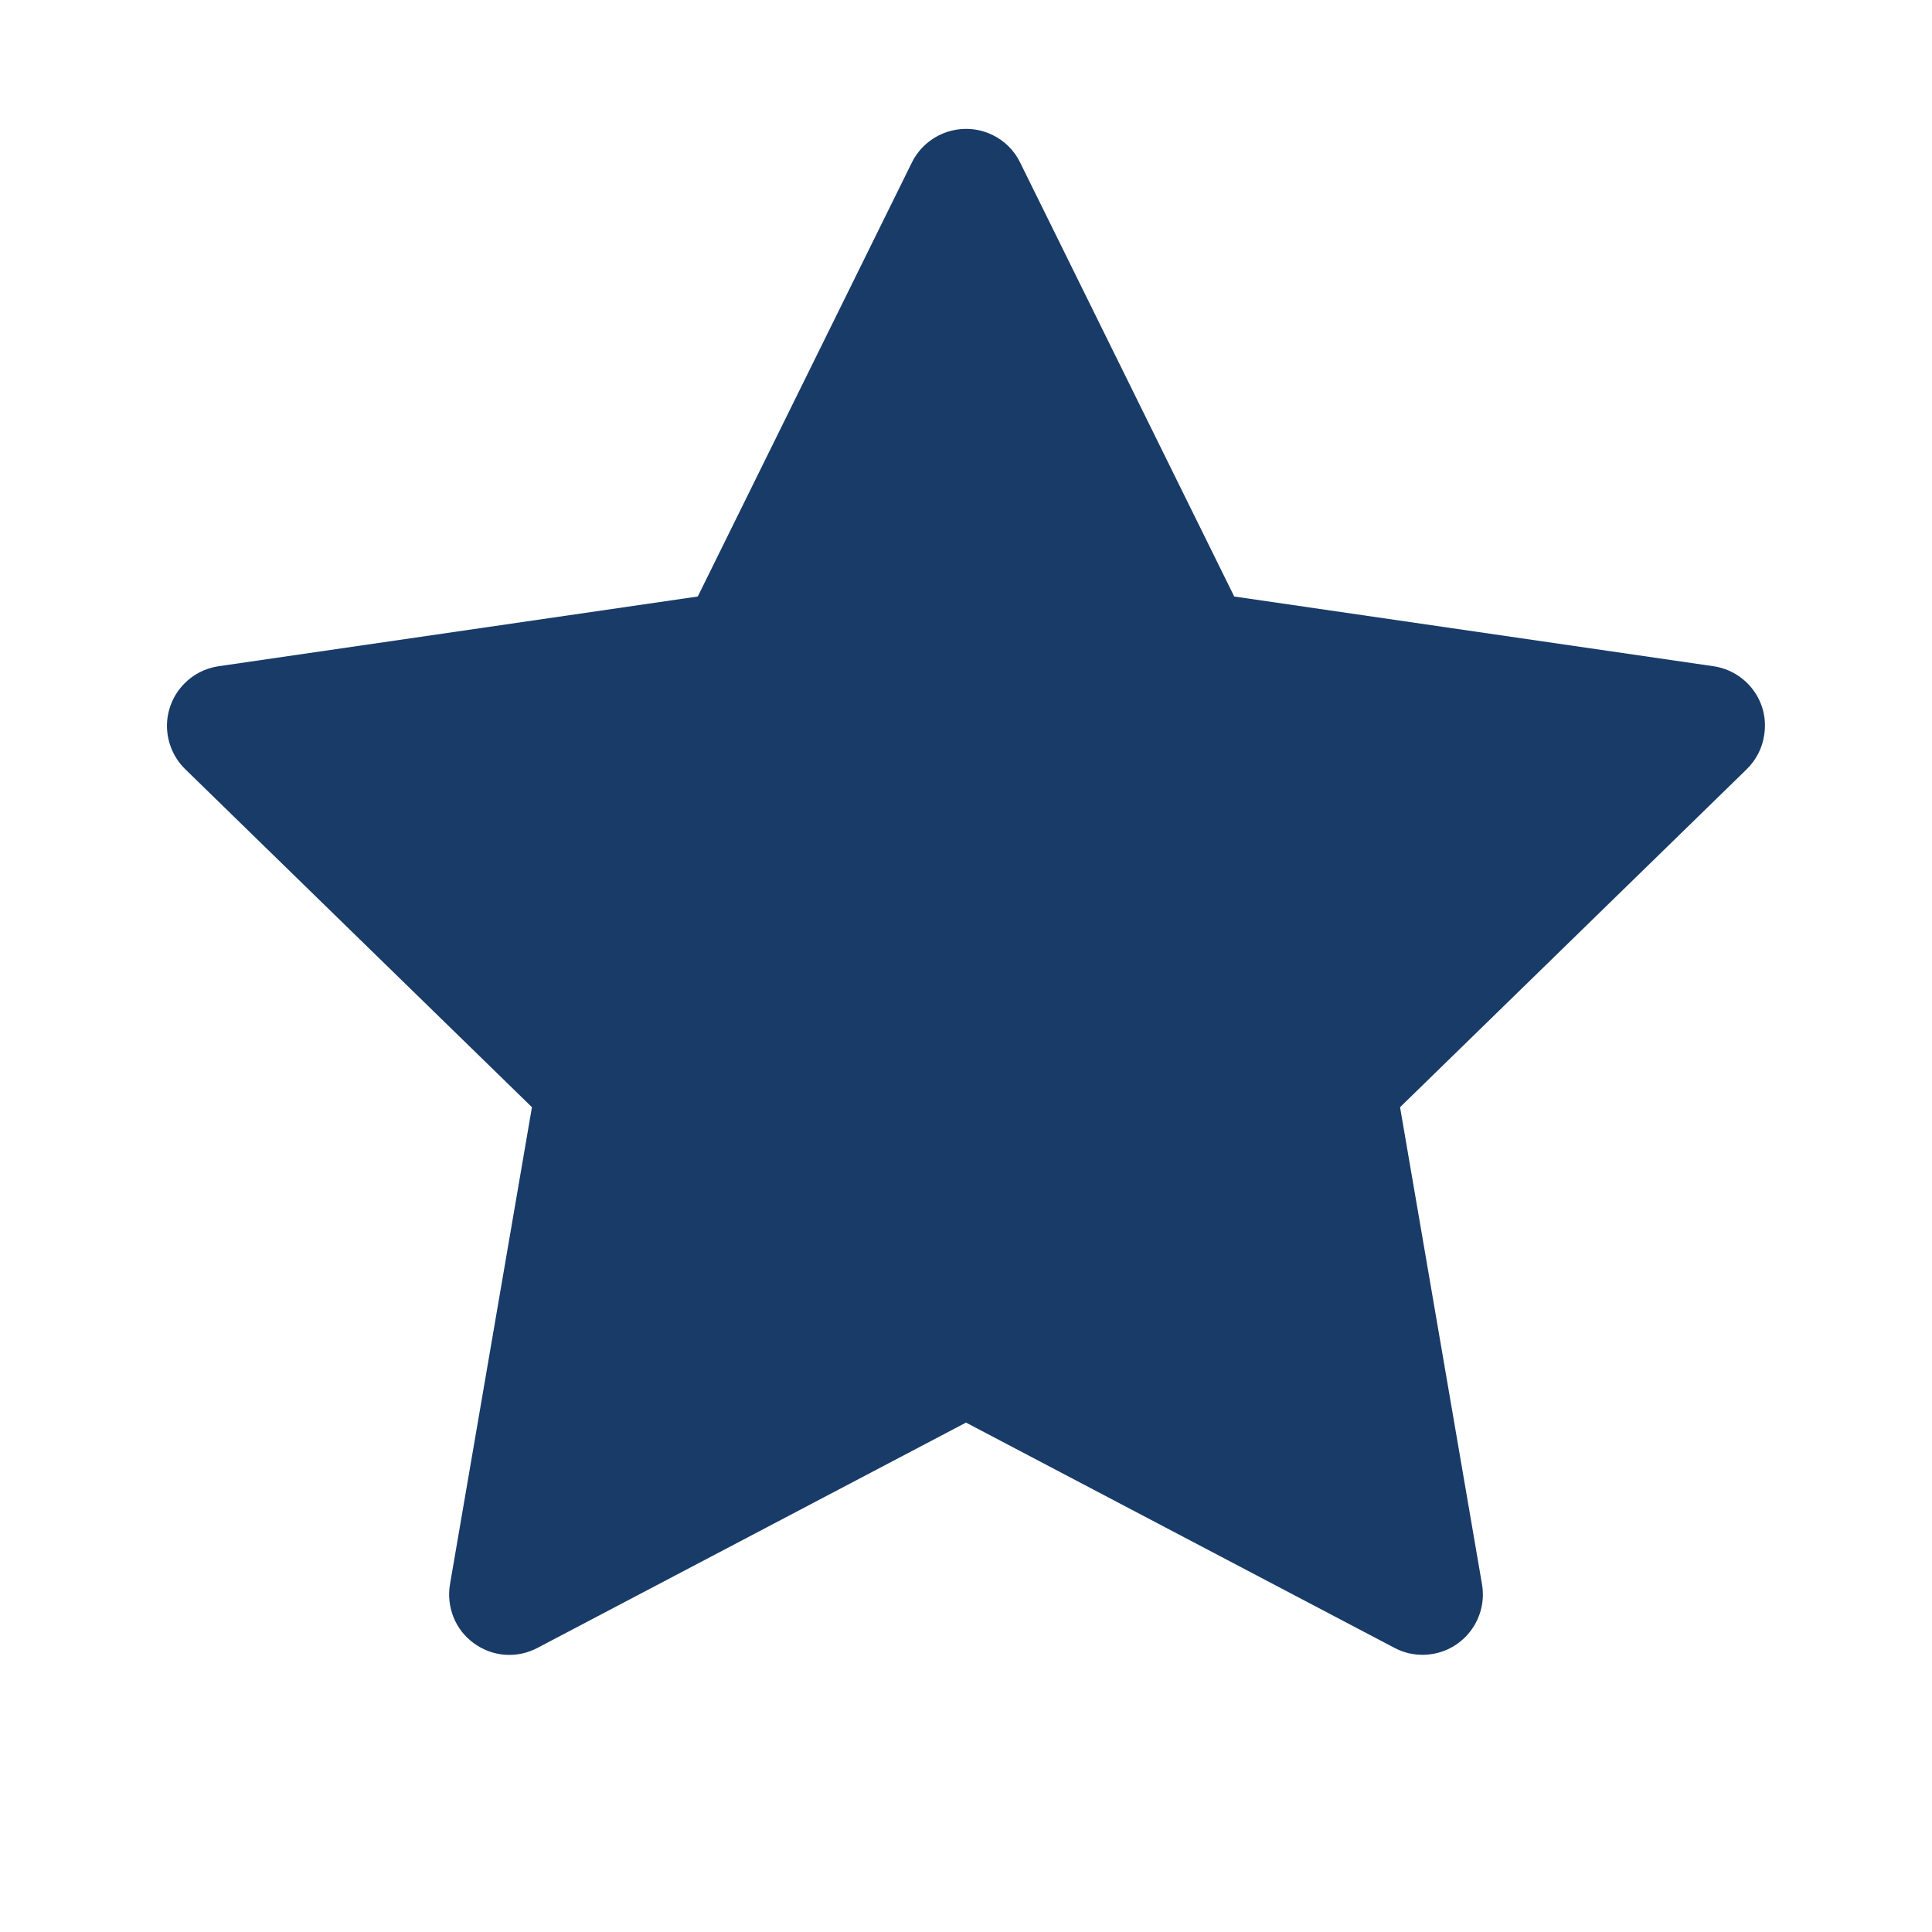
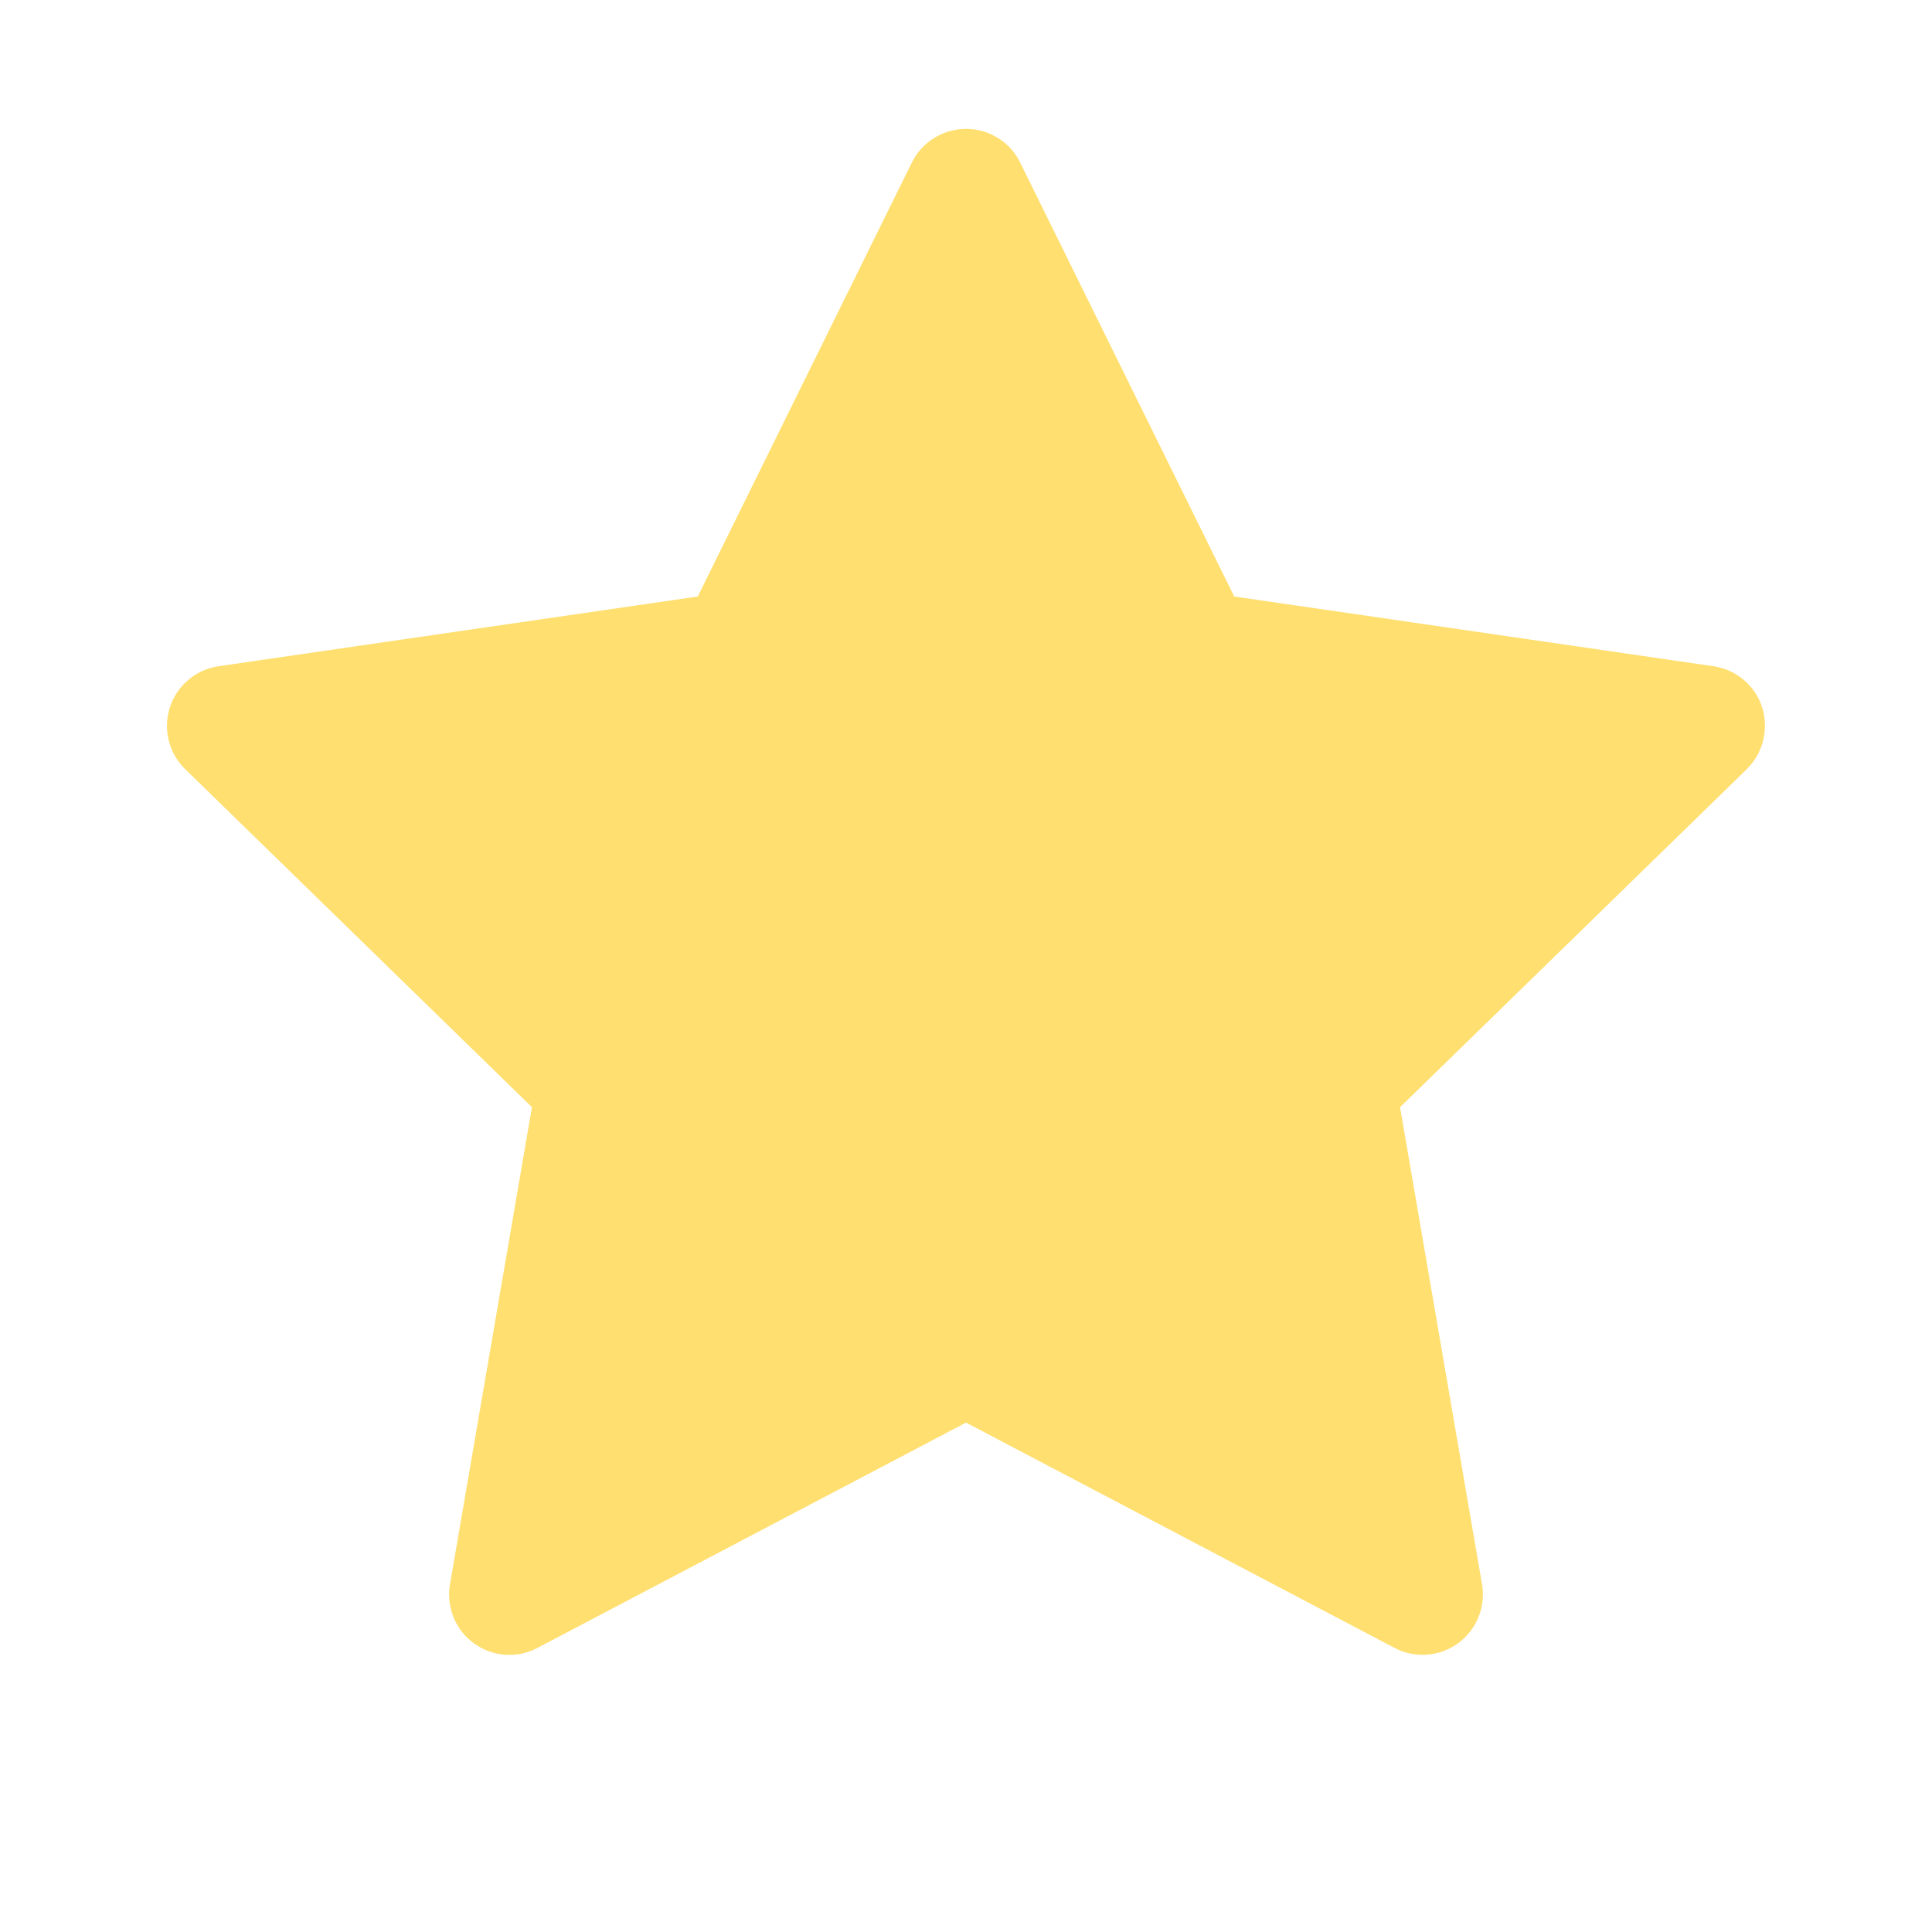
<svg xmlns="http://www.w3.org/2000/svg" width="12" height="12" viewBox="0 0 12 12" fill="none">
-   <path d="M10.642 4.138L7.666 3.705L6.336 1.009C6.3 0.935 6.24 0.875 6.166 0.839C5.981 0.748 5.756 0.824 5.664 1.009L4.334 3.705L1.358 4.138C1.276 4.15 1.201 4.188 1.144 4.247C1.074 4.318 1.036 4.414 1.037 4.514C1.039 4.613 1.079 4.708 1.151 4.778L3.304 6.877L2.795 9.84C2.783 9.909 2.791 9.98 2.817 10.045C2.843 10.11 2.887 10.166 2.944 10.207C3 10.248 3.067 10.273 3.137 10.278C3.207 10.283 3.277 10.268 3.339 10.235L6 8.836L8.661 10.235C8.734 10.274 8.818 10.287 8.899 10.273C9.103 10.238 9.24 10.044 9.205 9.84L8.696 6.877L10.849 4.778C10.908 4.72 10.947 4.645 10.958 4.563C10.99 4.358 10.847 4.168 10.642 4.138Z" fill="#193B68" />
+   <path d="M10.642 4.138L7.666 3.705L6.336 1.009C6.3 0.935 6.24 0.875 6.166 0.839C5.981 0.748 5.756 0.824 5.664 1.009L4.334 3.705L1.358 4.138C1.276 4.15 1.201 4.188 1.144 4.247C1.074 4.318 1.036 4.414 1.037 4.514C1.039 4.613 1.079 4.708 1.151 4.778L3.304 6.877L2.795 9.84C2.783 9.909 2.791 9.98 2.817 10.045C2.843 10.11 2.887 10.166 2.944 10.207C3 10.248 3.067 10.273 3.137 10.278C3.207 10.283 3.277 10.268 3.339 10.235L6 8.836L8.661 10.235C8.734 10.274 8.818 10.287 8.899 10.273C9.103 10.238 9.24 10.044 9.205 9.84L8.696 6.877L10.849 4.778C10.908 4.72 10.947 4.645 10.958 4.563C10.99 4.358 10.847 4.168 10.642 4.138Z" fill="#FFDF6F" />
</svg>
